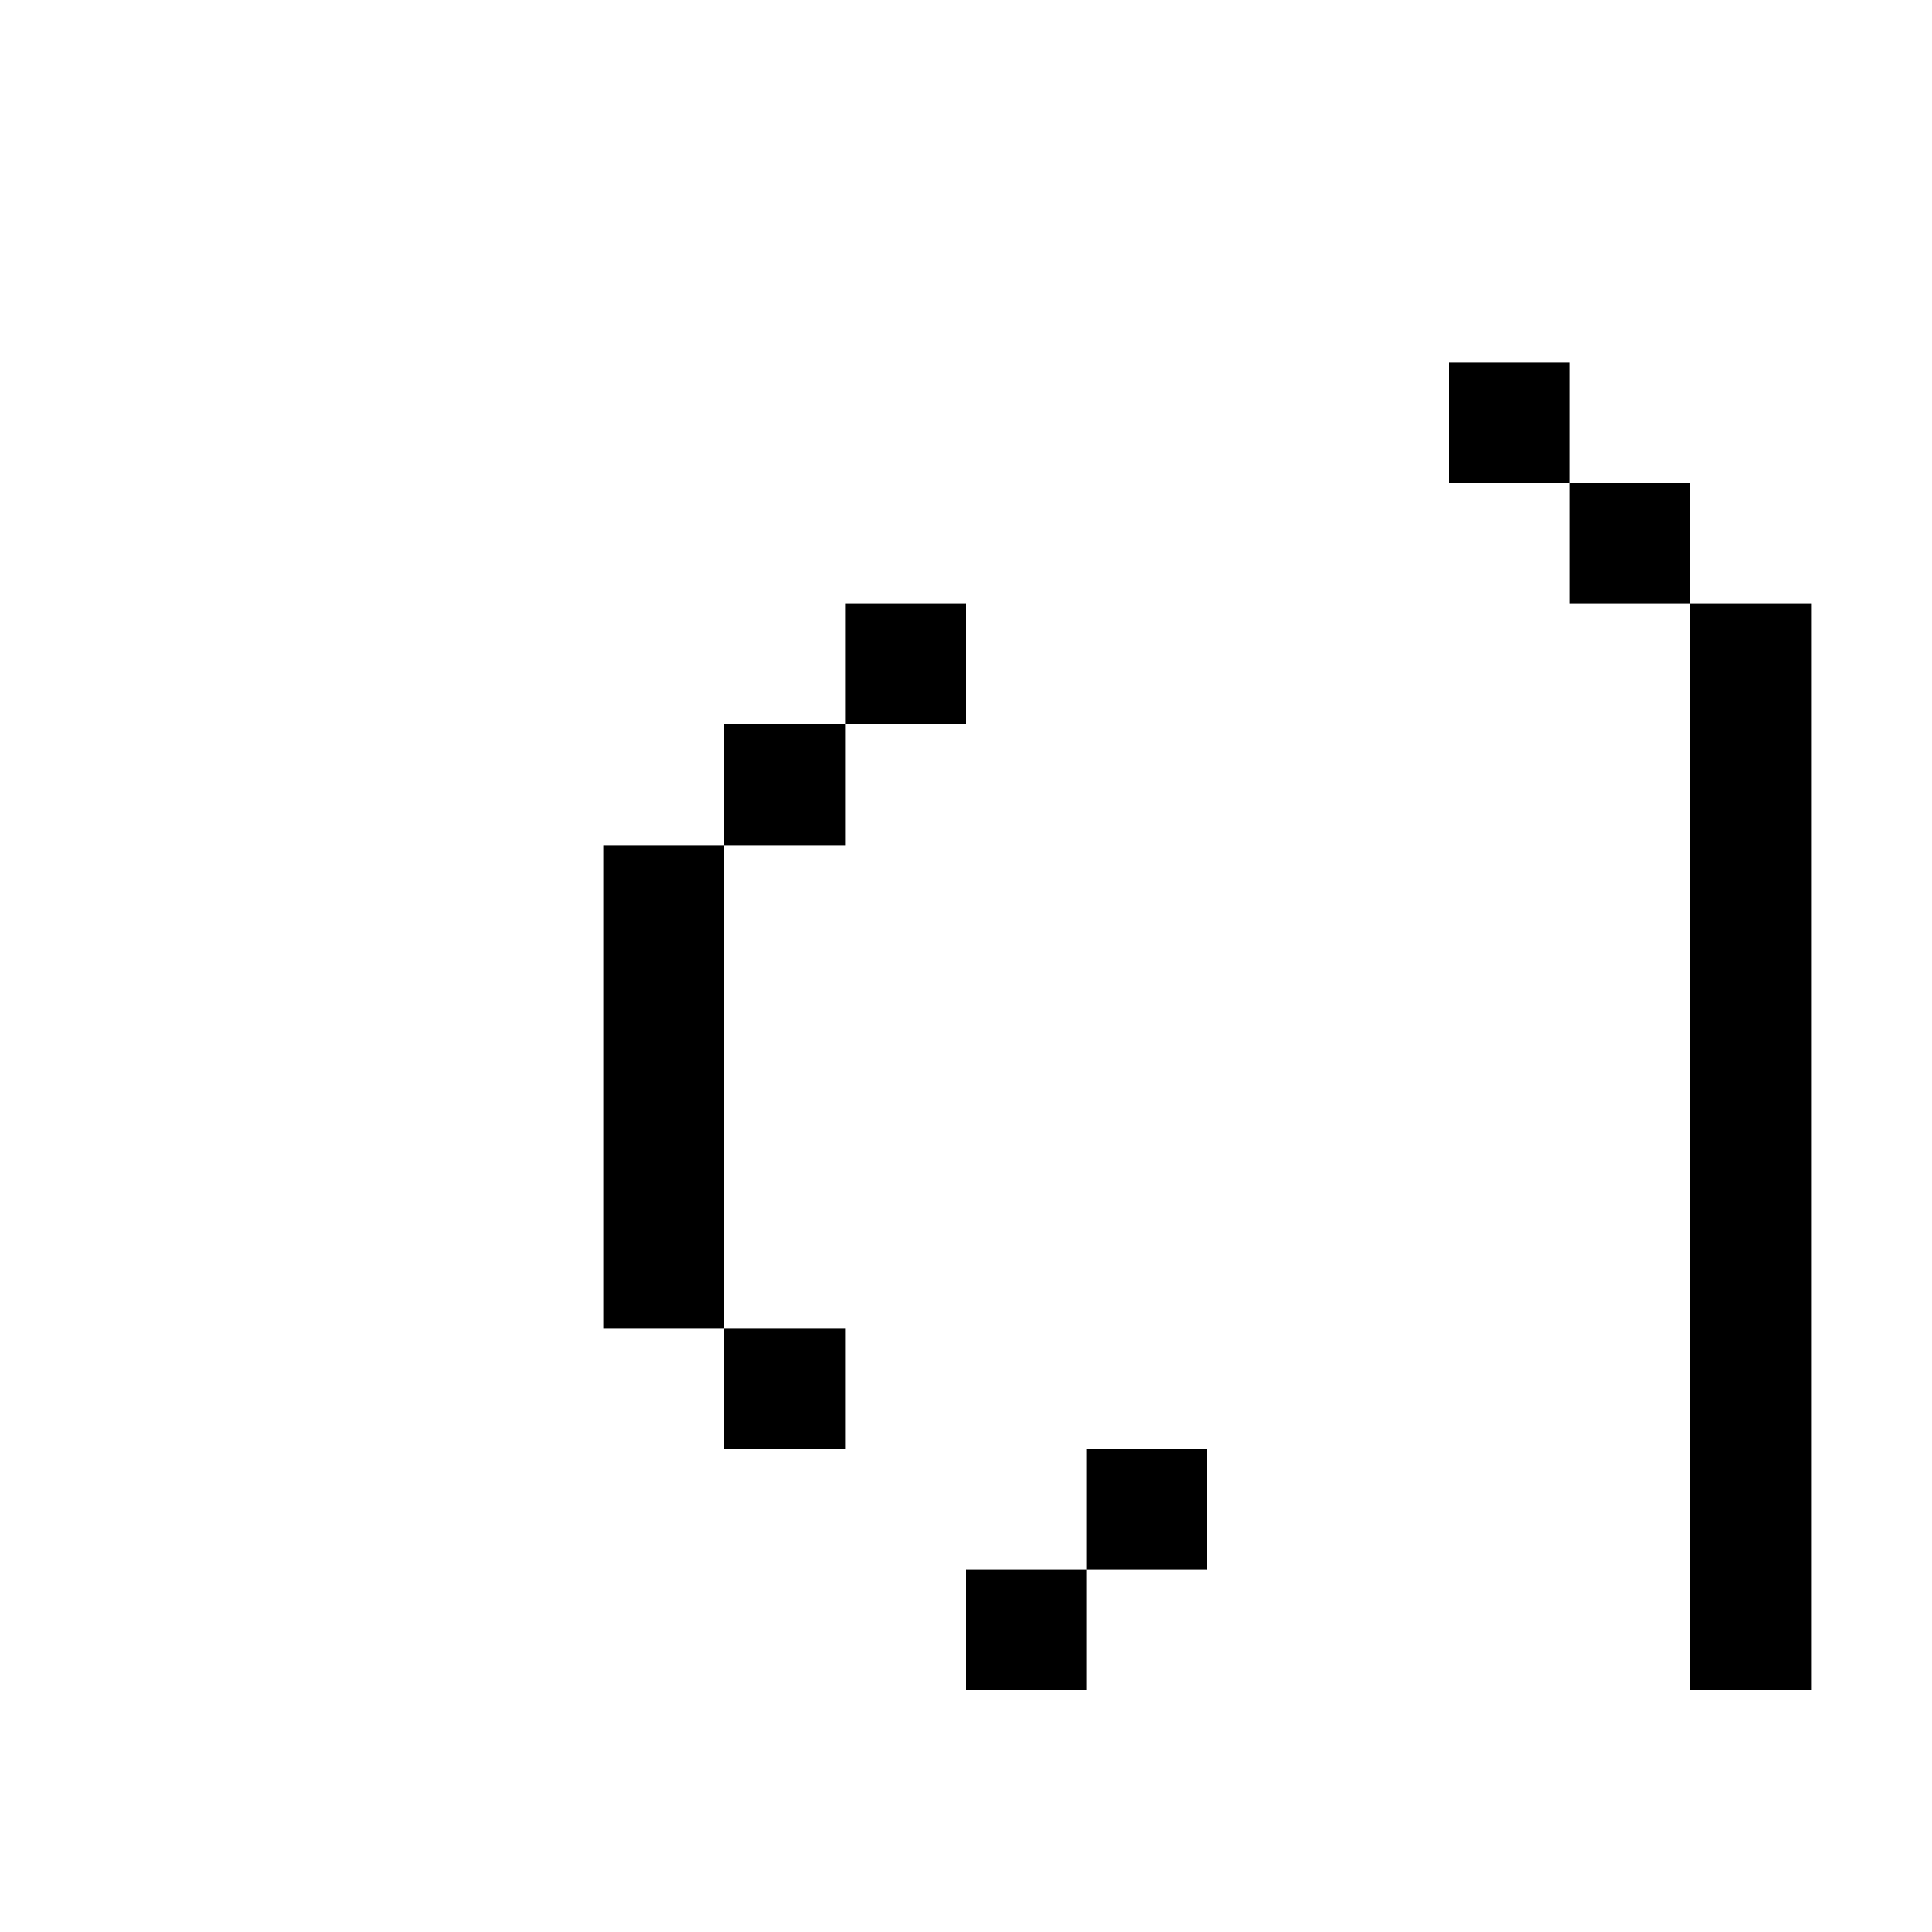
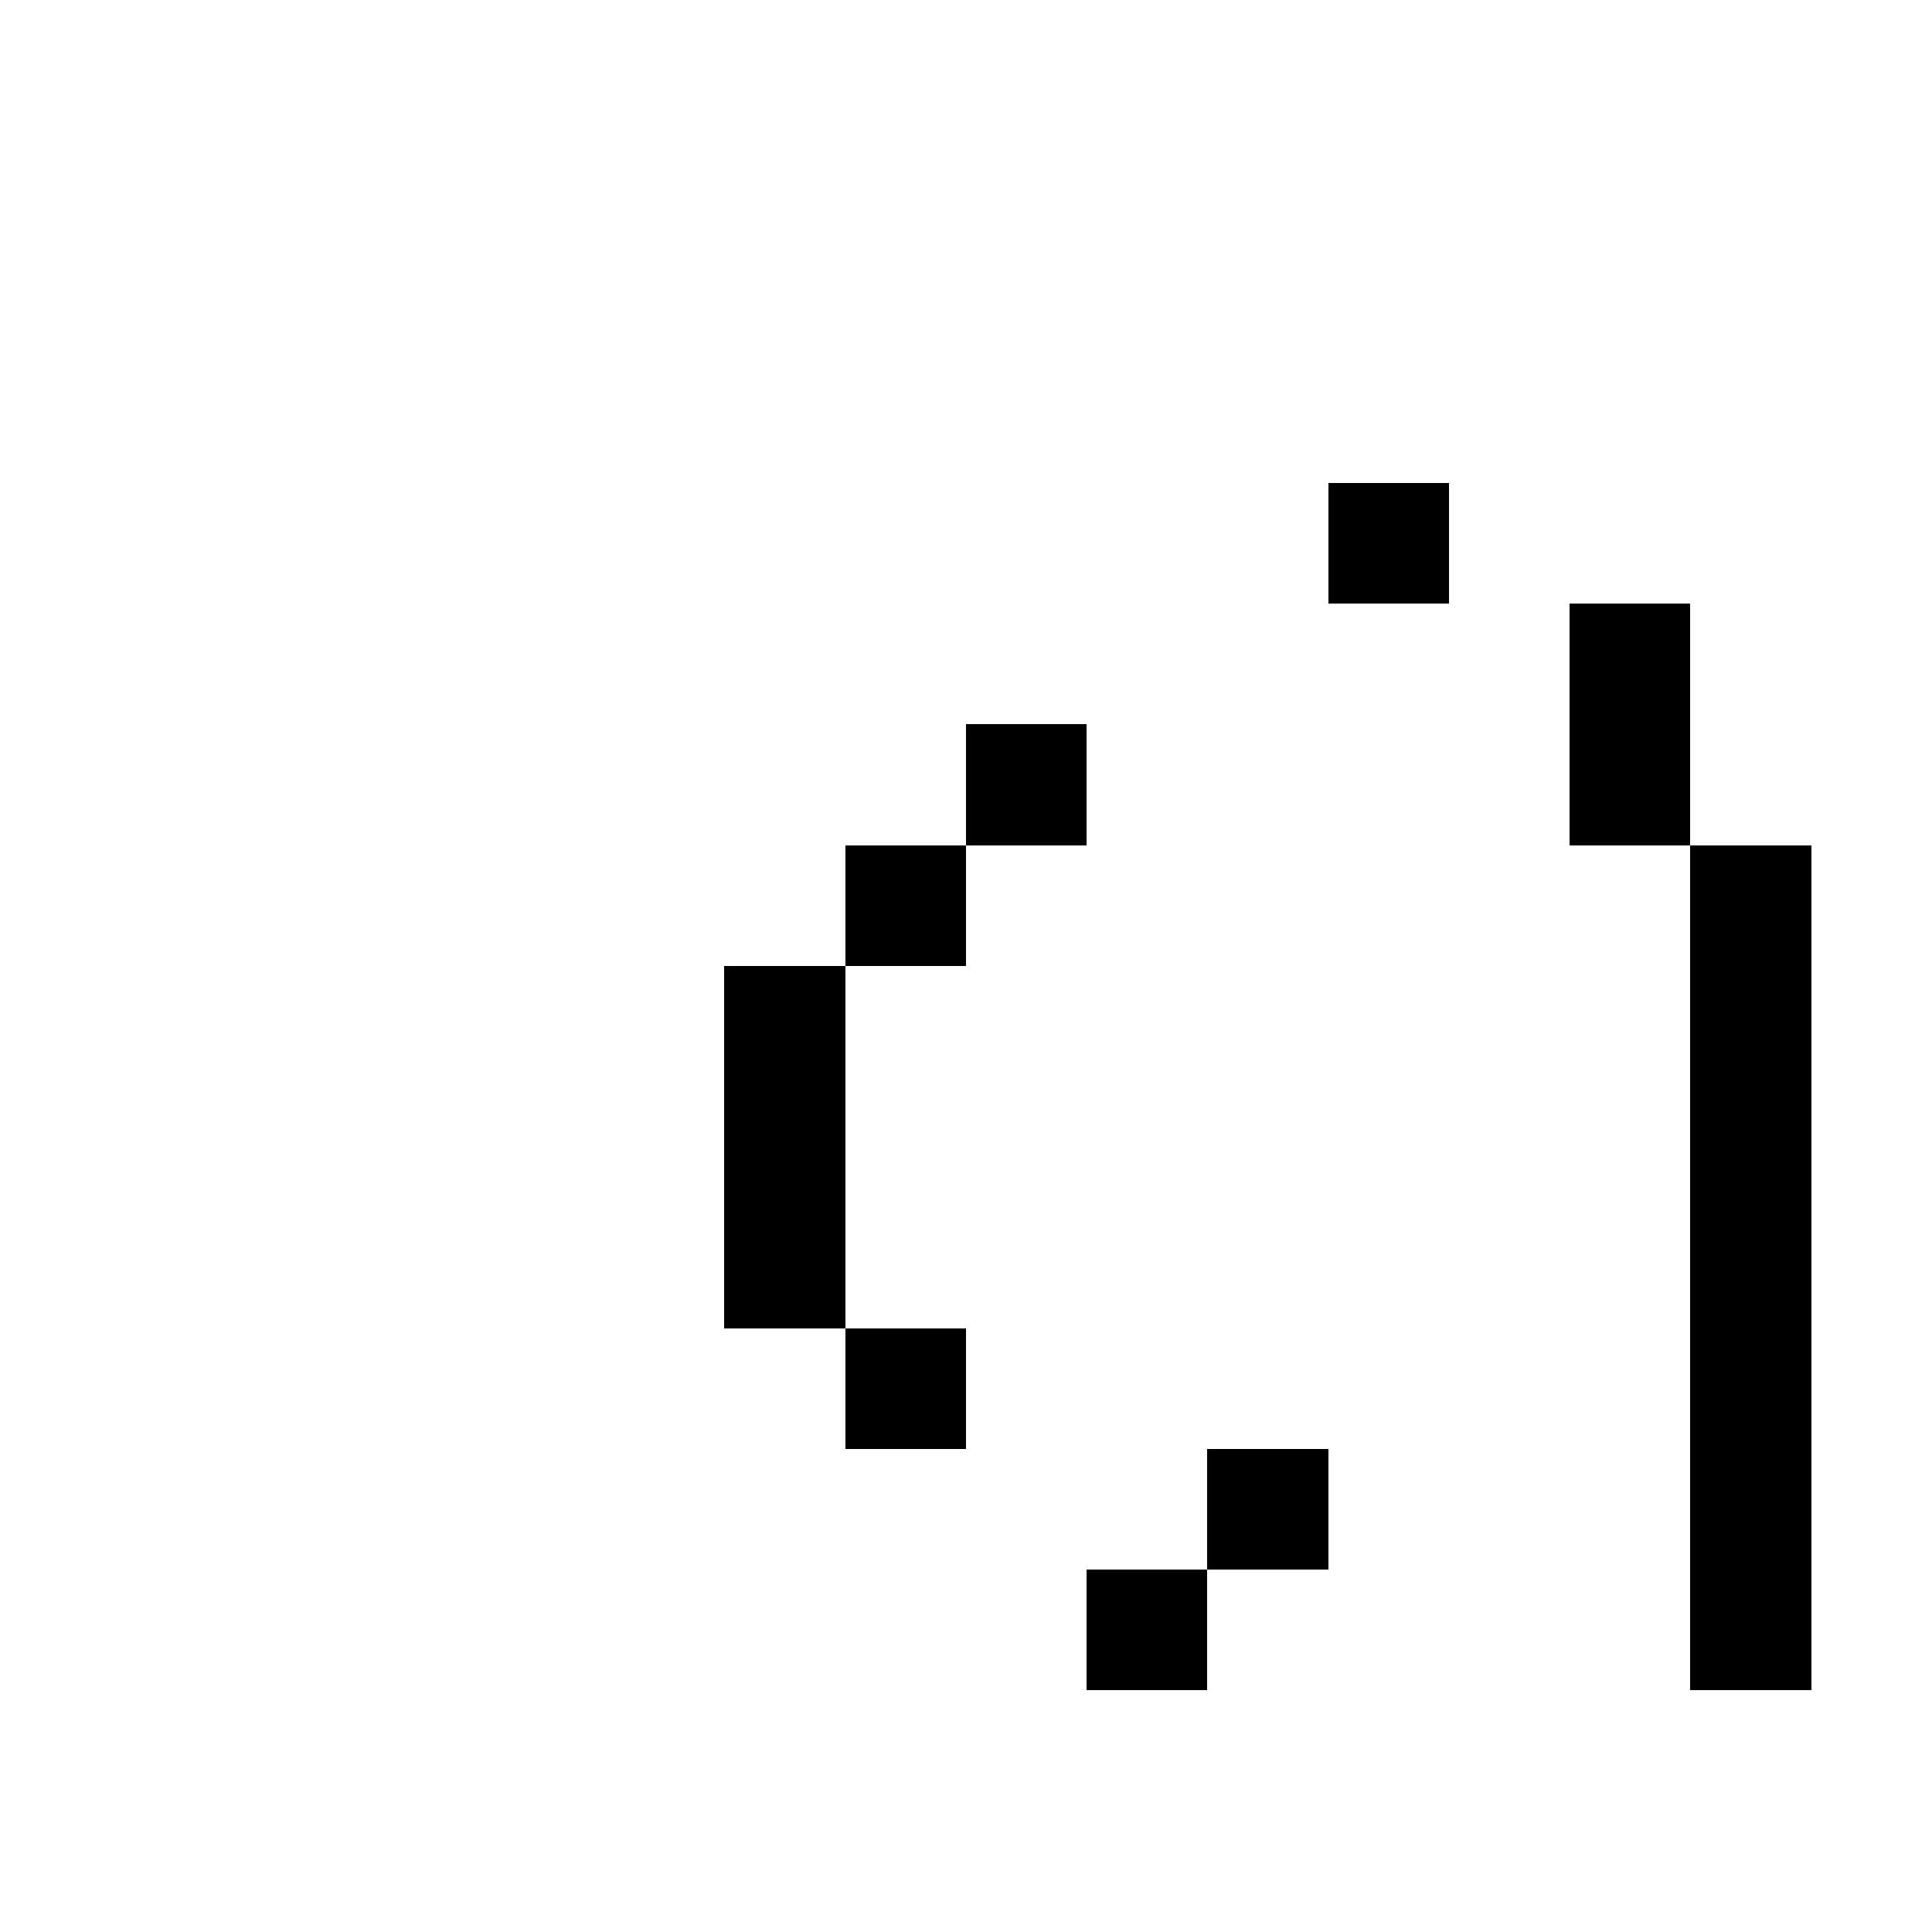
<svg xmlns="http://www.w3.org/2000/svg" baseProfile="full" height="64px" version="1.1" width="64px">
  <defs />
-   <rect fill="rgb(255,255,255)" height="4px" shape-rendering="crispEdges" width="4px" x="8px" y="28px" />
  <rect fill="rgb(255,255,255)" height="4px" shape-rendering="crispEdges" width="4px" x="8px" y="32px" />
  <rect fill="rgb(255,255,255)" height="4px" shape-rendering="crispEdges" width="4px" x="8px" y="36px" />
  <rect fill="rgb(255,255,255)" height="4px" shape-rendering="crispEdges" width="4px" x="8px" y="40px" />
  <rect fill="rgb(255,255,255)" height="4px" shape-rendering="crispEdges" width="4px" x="8px" y="44px" />
-   <rect fill="rgb(255,255,255)" height="4px" shape-rendering="crispEdges" width="4px" x="12px" y="20px" />
  <rect fill="rgb(255,255,255)" height="4px" shape-rendering="crispEdges" width="4px" x="12px" y="24px" />
  <rect fill="rgb(255,255,255)" height="4px" shape-rendering="crispEdges" width="4px" x="12px" y="28px" />
  <rect fill="rgb(255,255,255)" height="4px" shape-rendering="crispEdges" width="4px" x="12px" y="32px" />
  <rect fill="rgb(255,255,255)" height="4px" shape-rendering="crispEdges" width="4px" x="12px" y="36px" />
  <rect fill="rgb(255,255,255)" height="4px" shape-rendering="crispEdges" width="4px" x="12px" y="40px" />
  <rect fill="rgb(255,255,255)" height="4px" shape-rendering="crispEdges" width="4px" x="12px" y="44px" />
  <rect fill="rgb(255,255,255)" height="4px" shape-rendering="crispEdges" width="4px" x="12px" y="48px" />
-   <rect fill="rgb(255,255,255)" height="4px" shape-rendering="crispEdges" width="4px" x="16px" y="16px" />
  <rect fill="rgb(255,255,255)" height="4px" shape-rendering="crispEdges" width="4px" x="16px" y="20px" />
  <rect fill="rgb(255,255,255)" height="4px" shape-rendering="crispEdges" width="4px" x="16px" y="24px" />
  <rect fill="rgb(255,255,255)" height="4px" shape-rendering="crispEdges" width="4px" x="16px" y="28px" />
  <rect fill="rgb(255,255,255)" height="4px" shape-rendering="crispEdges" width="4px" x="16px" y="32px" />
  <rect fill="rgb(255,255,255)" height="4px" shape-rendering="crispEdges" width="4px" x="16px" y="36px" />
  <rect fill="rgb(255,255,255)" height="4px" shape-rendering="crispEdges" width="4px" x="16px" y="40px" />
  <rect fill="rgb(255,255,255)" height="4px" shape-rendering="crispEdges" width="4px" x="16px" y="44px" />
  <rect fill="rgb(255,255,255)" height="4px" shape-rendering="crispEdges" width="4px" x="16px" y="48px" />
  <rect fill="rgb(255,255,255)" height="4px" shape-rendering="crispEdges" width="4px" x="16px" y="52px" />
-   <rect fill="rgb(255,255,255)" height="4px" shape-rendering="crispEdges" width="4px" x="20px" y="16px" />
  <rect fill="rgb(255,255,255)" height="4px" shape-rendering="crispEdges" width="4px" x="20px" y="20px" />
  <rect fill="rgb(255,255,255)" height="4px" shape-rendering="crispEdges" width="4px" x="20px" y="24px" />
-   <rect fill="rgb(0,0,0)" height="4px" shape-rendering="crispEdges" width="4px" x="20px" y="28px" />
-   <rect fill="rgb(0,0,0)" height="4px" shape-rendering="crispEdges" width="4px" x="20px" y="32px" />
-   <rect fill="rgb(0,0,0)" height="4px" shape-rendering="crispEdges" width="4px" x="20px" y="36px" />
-   <rect fill="rgb(0,0,0)" height="4px" shape-rendering="crispEdges" width="4px" x="20px" y="40px" />
+   <rect fill="rgb(255,255,255)" height="4px" shape-rendering="crispEdges" width="4px" x="20px" y="28px" />
+   <rect fill="rgb(255,255,255)" height="4px" shape-rendering="crispEdges" width="4px" x="20px" y="32px" />
+   <rect fill="rgb(255,255,255)" height="4px" shape-rendering="crispEdges" width="4px" x="20px" y="36px" />
+   <rect fill="rgb(255,255,255)" height="4px" shape-rendering="crispEdges" width="4px" x="20px" y="40px" />
  <rect fill="rgb(255,255,255)" height="4px" shape-rendering="crispEdges" width="4px" x="20px" y="44px" />
  <rect fill="rgb(255,255,255)" height="4px" shape-rendering="crispEdges" width="4px" x="20px" y="48px" />
  <rect fill="rgb(255,255,255)" height="4px" shape-rendering="crispEdges" width="4px" x="20px" y="52px" />
-   <rect fill="rgb(255,255,255)" height="4px" shape-rendering="crispEdges" width="4px" x="24px" y="12px" />
  <rect fill="rgb(255,255,255)" height="4px" shape-rendering="crispEdges" width="4px" x="24px" y="16px" />
  <rect fill="rgb(255,255,255)" height="4px" shape-rendering="crispEdges" width="4px" x="24px" y="20px" />
-   <rect fill="rgb(0,0,0)" height="4px" shape-rendering="crispEdges" width="4px" x="24px" y="24px" />
-   <rect fill="rgb(0,0,0)" height="4px" shape-rendering="crispEdges" width="4px" x="24px" y="44px" />
+   <rect fill="rgb(255,255,255)" height="4px" shape-rendering="crispEdges" width="4px" x="24px" y="24px" />
+   <rect fill="rgb(255,255,255)" height="4px" shape-rendering="crispEdges" width="4px" x="24px" y="28px" />
+   <rect fill="rgb(0,0,0)" height="4px" shape-rendering="crispEdges" width="4px" x="24px" y="32px" />
+   <rect fill="rgb(0,0,0)" height="4px" shape-rendering="crispEdges" width="4px" x="24px" y="36px" />
+   <rect fill="rgb(0,0,0)" height="4px" shape-rendering="crispEdges" width="4px" x="24px" y="40px" />
+   <rect fill="rgb(255,255,255)" height="4px" shape-rendering="crispEdges" width="4px" x="24px" y="44px" />
  <rect fill="rgb(255,255,255)" height="4px" shape-rendering="crispEdges" width="4px" x="24px" y="48px" />
  <rect fill="rgb(255,255,255)" height="4px" shape-rendering="crispEdges" width="4px" x="24px" y="52px" />
-   <rect fill="rgb(255,255,255)" height="4px" shape-rendering="crispEdges" width="4px" x="28px" y="12px" />
  <rect fill="rgb(255,255,255)" height="4px" shape-rendering="crispEdges" width="4px" x="28px" y="16px" />
-   <rect fill="rgb(0,0,0)" height="4px" shape-rendering="crispEdges" width="4px" x="28px" y="20px" />
-   <rect fill="rgb(255,255,255)" height="4px" shape-rendering="crispEdges" width="4px" x="28px" y="44px" />
+   <rect fill="rgb(255,255,255)" height="4px" shape-rendering="crispEdges" width="4px" x="28px" y="20px" />
+   <rect fill="rgb(255,255,255)" height="4px" shape-rendering="crispEdges" width="4px" x="28px" y="24px" />
+   <rect fill="rgb(0,0,0)" height="4px" shape-rendering="crispEdges" width="4px" x="28px" y="28px" />
+   <rect fill="rgb(0,0,0)" height="4px" shape-rendering="crispEdges" width="4px" x="28px" y="44px" />
  <rect fill="rgb(255,255,255)" height="4px" shape-rendering="crispEdges" width="4px" x="28px" y="48px" />
  <rect fill="rgb(255,255,255)" height="4px" shape-rendering="crispEdges" width="4px" x="28px" y="52px" />
-   <rect fill="rgb(255,255,255)" height="4px" shape-rendering="crispEdges" width="4px" x="32px" y="12px" />
  <rect fill="rgb(255,255,255)" height="4px" shape-rendering="crispEdges" width="4px" x="32px" y="16px" />
-   <rect fill="rgb(255,255,255)" height="4px" shape-rendering="crispEdges" width="4px" x="32px" y="40px" />
+   <rect fill="rgb(255,255,255)" height="4px" shape-rendering="crispEdges" width="4px" x="32px" y="20px" />
+   <rect fill="rgb(0,0,0)" height="4px" shape-rendering="crispEdges" width="4px" x="32px" y="24px" />
  <rect fill="rgb(255,255,255)" height="4px" shape-rendering="crispEdges" width="4px" x="32px" y="44px" />
  <rect fill="rgb(255,255,255)" height="4px" shape-rendering="crispEdges" width="4px" x="32px" y="48px" />
-   <rect fill="rgb(0,0,0)" height="4px" shape-rendering="crispEdges" width="4px" x="32px" y="52px" />
-   <rect fill="rgb(255,255,255)" height="4px" shape-rendering="crispEdges" width="4px" x="36px" y="12px" />
+   <rect fill="rgb(255,255,255)" height="4px" shape-rendering="crispEdges" width="4px" x="32px" y="52px" />
  <rect fill="rgb(255,255,255)" height="4px" shape-rendering="crispEdges" width="4px" x="36px" y="16px" />
  <rect fill="rgb(255,255,255)" height="4px" shape-rendering="crispEdges" width="4px" x="36px" y="20px" />
-   <rect fill="rgb(255,255,255)" height="4px" shape-rendering="crispEdges" width="4px" x="36px" y="36px" />
+   <rect fill="rgb(255,255,255)" height="4px" shape-rendering="crispEdges" width="4px" x="36px" y="24px" />
  <rect fill="rgb(255,255,255)" height="4px" shape-rendering="crispEdges" width="4px" x="36px" y="40px" />
  <rect fill="rgb(255,255,255)" height="4px" shape-rendering="crispEdges" width="4px" x="36px" y="44px" />
-   <rect fill="rgb(0,0,0)" height="4px" shape-rendering="crispEdges" width="4px" x="36px" y="48px" />
-   <rect fill="rgb(255,255,255)" height="4px" shape-rendering="crispEdges" width="4px" x="40px" y="12px" />
+   <rect fill="rgb(255,255,255)" height="4px" shape-rendering="crispEdges" width="4px" x="36px" y="48px" />
+   <rect fill="rgb(0,0,0)" height="4px" shape-rendering="crispEdges" width="4px" x="36px" y="52px" />
  <rect fill="rgb(255,255,255)" height="4px" shape-rendering="crispEdges" width="4px" x="40px" y="16px" />
  <rect fill="rgb(255,255,255)" height="4px" shape-rendering="crispEdges" width="4px" x="40px" y="20px" />
  <rect fill="rgb(255,255,255)" height="4px" shape-rendering="crispEdges" width="4px" x="40px" y="24px" />
  <rect fill="rgb(255,255,255)" height="4px" shape-rendering="crispEdges" width="4px" x="40px" y="28px" />
  <rect fill="rgb(255,255,255)" height="4px" shape-rendering="crispEdges" width="4px" x="40px" y="32px" />
  <rect fill="rgb(255,255,255)" height="4px" shape-rendering="crispEdges" width="4px" x="40px" y="36px" />
  <rect fill="rgb(255,255,255)" height="4px" shape-rendering="crispEdges" width="4px" x="40px" y="40px" />
  <rect fill="rgb(255,255,255)" height="4px" shape-rendering="crispEdges" width="4px" x="40px" y="44px" />
-   <rect fill="rgb(255,255,255)" height="4px" shape-rendering="crispEdges" width="4px" x="40px" y="48px" />
-   <rect fill="rgb(255,255,255)" height="4px" shape-rendering="crispEdges" width="4px" x="40px" y="52px" />
-   <rect fill="rgb(255,255,255)" height="4px" shape-rendering="crispEdges" width="4px" x="44px" y="12px" />
-   <rect fill="rgb(255,255,255)" height="4px" shape-rendering="crispEdges" width="4px" x="44px" y="16px" />
+   <rect fill="rgb(0,0,0)" height="4px" shape-rendering="crispEdges" width="4px" x="40px" y="48px" />
+   <rect fill="rgb(0,0,0)" height="4px" shape-rendering="crispEdges" width="4px" x="44px" y="16px" />
  <rect fill="rgb(255,255,255)" height="4px" shape-rendering="crispEdges" width="4px" x="44px" y="20px" />
  <rect fill="rgb(255,255,255)" height="4px" shape-rendering="crispEdges" width="4px" x="44px" y="24px" />
  <rect fill="rgb(255,255,255)" height="4px" shape-rendering="crispEdges" width="4px" x="44px" y="28px" />
  <rect fill="rgb(255,255,255)" height="4px" shape-rendering="crispEdges" width="4px" x="44px" y="32px" />
  <rect fill="rgb(255,255,255)" height="4px" shape-rendering="crispEdges" width="4px" x="44px" y="36px" />
  <rect fill="rgb(255,255,255)" height="4px" shape-rendering="crispEdges" width="4px" x="44px" y="40px" />
  <rect fill="rgb(255,255,255)" height="4px" shape-rendering="crispEdges" width="4px" x="44px" y="44px" />
  <rect fill="rgb(255,255,255)" height="4px" shape-rendering="crispEdges" width="4px" x="44px" y="48px" />
  <rect fill="rgb(255,255,255)" height="4px" shape-rendering="crispEdges" width="4px" x="44px" y="52px" />
-   <rect fill="rgb(0,0,0)" height="4px" shape-rendering="crispEdges" width="4px" x="48px" y="12px" />
-   <rect fill="rgb(255,255,255)" height="4px" shape-rendering="crispEdges" width="4px" x="48px" y="16px" />
  <rect fill="rgb(255,255,255)" height="4px" shape-rendering="crispEdges" width="4px" x="48px" y="20px" />
  <rect fill="rgb(255,255,255)" height="4px" shape-rendering="crispEdges" width="4px" x="48px" y="24px" />
  <rect fill="rgb(255,255,255)" height="4px" shape-rendering="crispEdges" width="4px" x="48px" y="28px" />
  <rect fill="rgb(255,255,255)" height="4px" shape-rendering="crispEdges" width="4px" x="48px" y="32px" />
  <rect fill="rgb(255,255,255)" height="4px" shape-rendering="crispEdges" width="4px" x="48px" y="36px" />
  <rect fill="rgb(255,255,255)" height="4px" shape-rendering="crispEdges" width="4px" x="48px" y="40px" />
  <rect fill="rgb(255,255,255)" height="4px" shape-rendering="crispEdges" width="4px" x="48px" y="44px" />
  <rect fill="rgb(255,255,255)" height="4px" shape-rendering="crispEdges" width="4px" x="48px" y="48px" />
  <rect fill="rgb(255,255,255)" height="4px" shape-rendering="crispEdges" width="4px" x="48px" y="52px" />
-   <rect fill="rgb(0,0,0)" height="4px" shape-rendering="crispEdges" width="4px" x="52px" y="16px" />
-   <rect fill="rgb(255,255,255)" height="4px" shape-rendering="crispEdges" width="4px" x="52px" y="20px" />
-   <rect fill="rgb(255,255,255)" height="4px" shape-rendering="crispEdges" width="4px" x="52px" y="24px" />
+   <rect fill="rgb(0,0,0)" height="4px" shape-rendering="crispEdges" width="4px" x="52px" y="20px" />
+   <rect fill="rgb(0,0,0)" height="4px" shape-rendering="crispEdges" width="4px" x="52px" y="24px" />
  <rect fill="rgb(255,255,255)" height="4px" shape-rendering="crispEdges" width="4px" x="52px" y="28px" />
  <rect fill="rgb(255,255,255)" height="4px" shape-rendering="crispEdges" width="4px" x="52px" y="32px" />
  <rect fill="rgb(255,255,255)" height="4px" shape-rendering="crispEdges" width="4px" x="52px" y="36px" />
  <rect fill="rgb(255,255,255)" height="4px" shape-rendering="crispEdges" width="4px" x="52px" y="40px" />
  <rect fill="rgb(255,255,255)" height="4px" shape-rendering="crispEdges" width="4px" x="52px" y="44px" />
  <rect fill="rgb(255,255,255)" height="4px" shape-rendering="crispEdges" width="4px" x="52px" y="48px" />
  <rect fill="rgb(255,255,255)" height="4px" shape-rendering="crispEdges" width="4px" x="52px" y="52px" />
-   <rect fill="rgb(0,0,0)" height="4px" shape-rendering="crispEdges" width="4px" x="56px" y="20px" />
-   <rect fill="rgb(0,0,0)" height="4px" shape-rendering="crispEdges" width="4px" x="56px" y="24px" />
  <rect fill="rgb(0,0,0)" height="4px" shape-rendering="crispEdges" width="4px" x="56px" y="28px" />
  <rect fill="rgb(0,0,0)" height="4px" shape-rendering="crispEdges" width="4px" x="56px" y="32px" />
  <rect fill="rgb(0,0,0)" height="4px" shape-rendering="crispEdges" width="4px" x="56px" y="36px" />
  <rect fill="rgb(0,0,0)" height="4px" shape-rendering="crispEdges" width="4px" x="56px" y="40px" />
  <rect fill="rgb(0,0,0)" height="4px" shape-rendering="crispEdges" width="4px" x="56px" y="44px" />
  <rect fill="rgb(0,0,0)" height="4px" shape-rendering="crispEdges" width="4px" x="56px" y="48px" />
  <rect fill="rgb(0,0,0)" height="4px" shape-rendering="crispEdges" width="4px" x="56px" y="52px" />
</svg>
